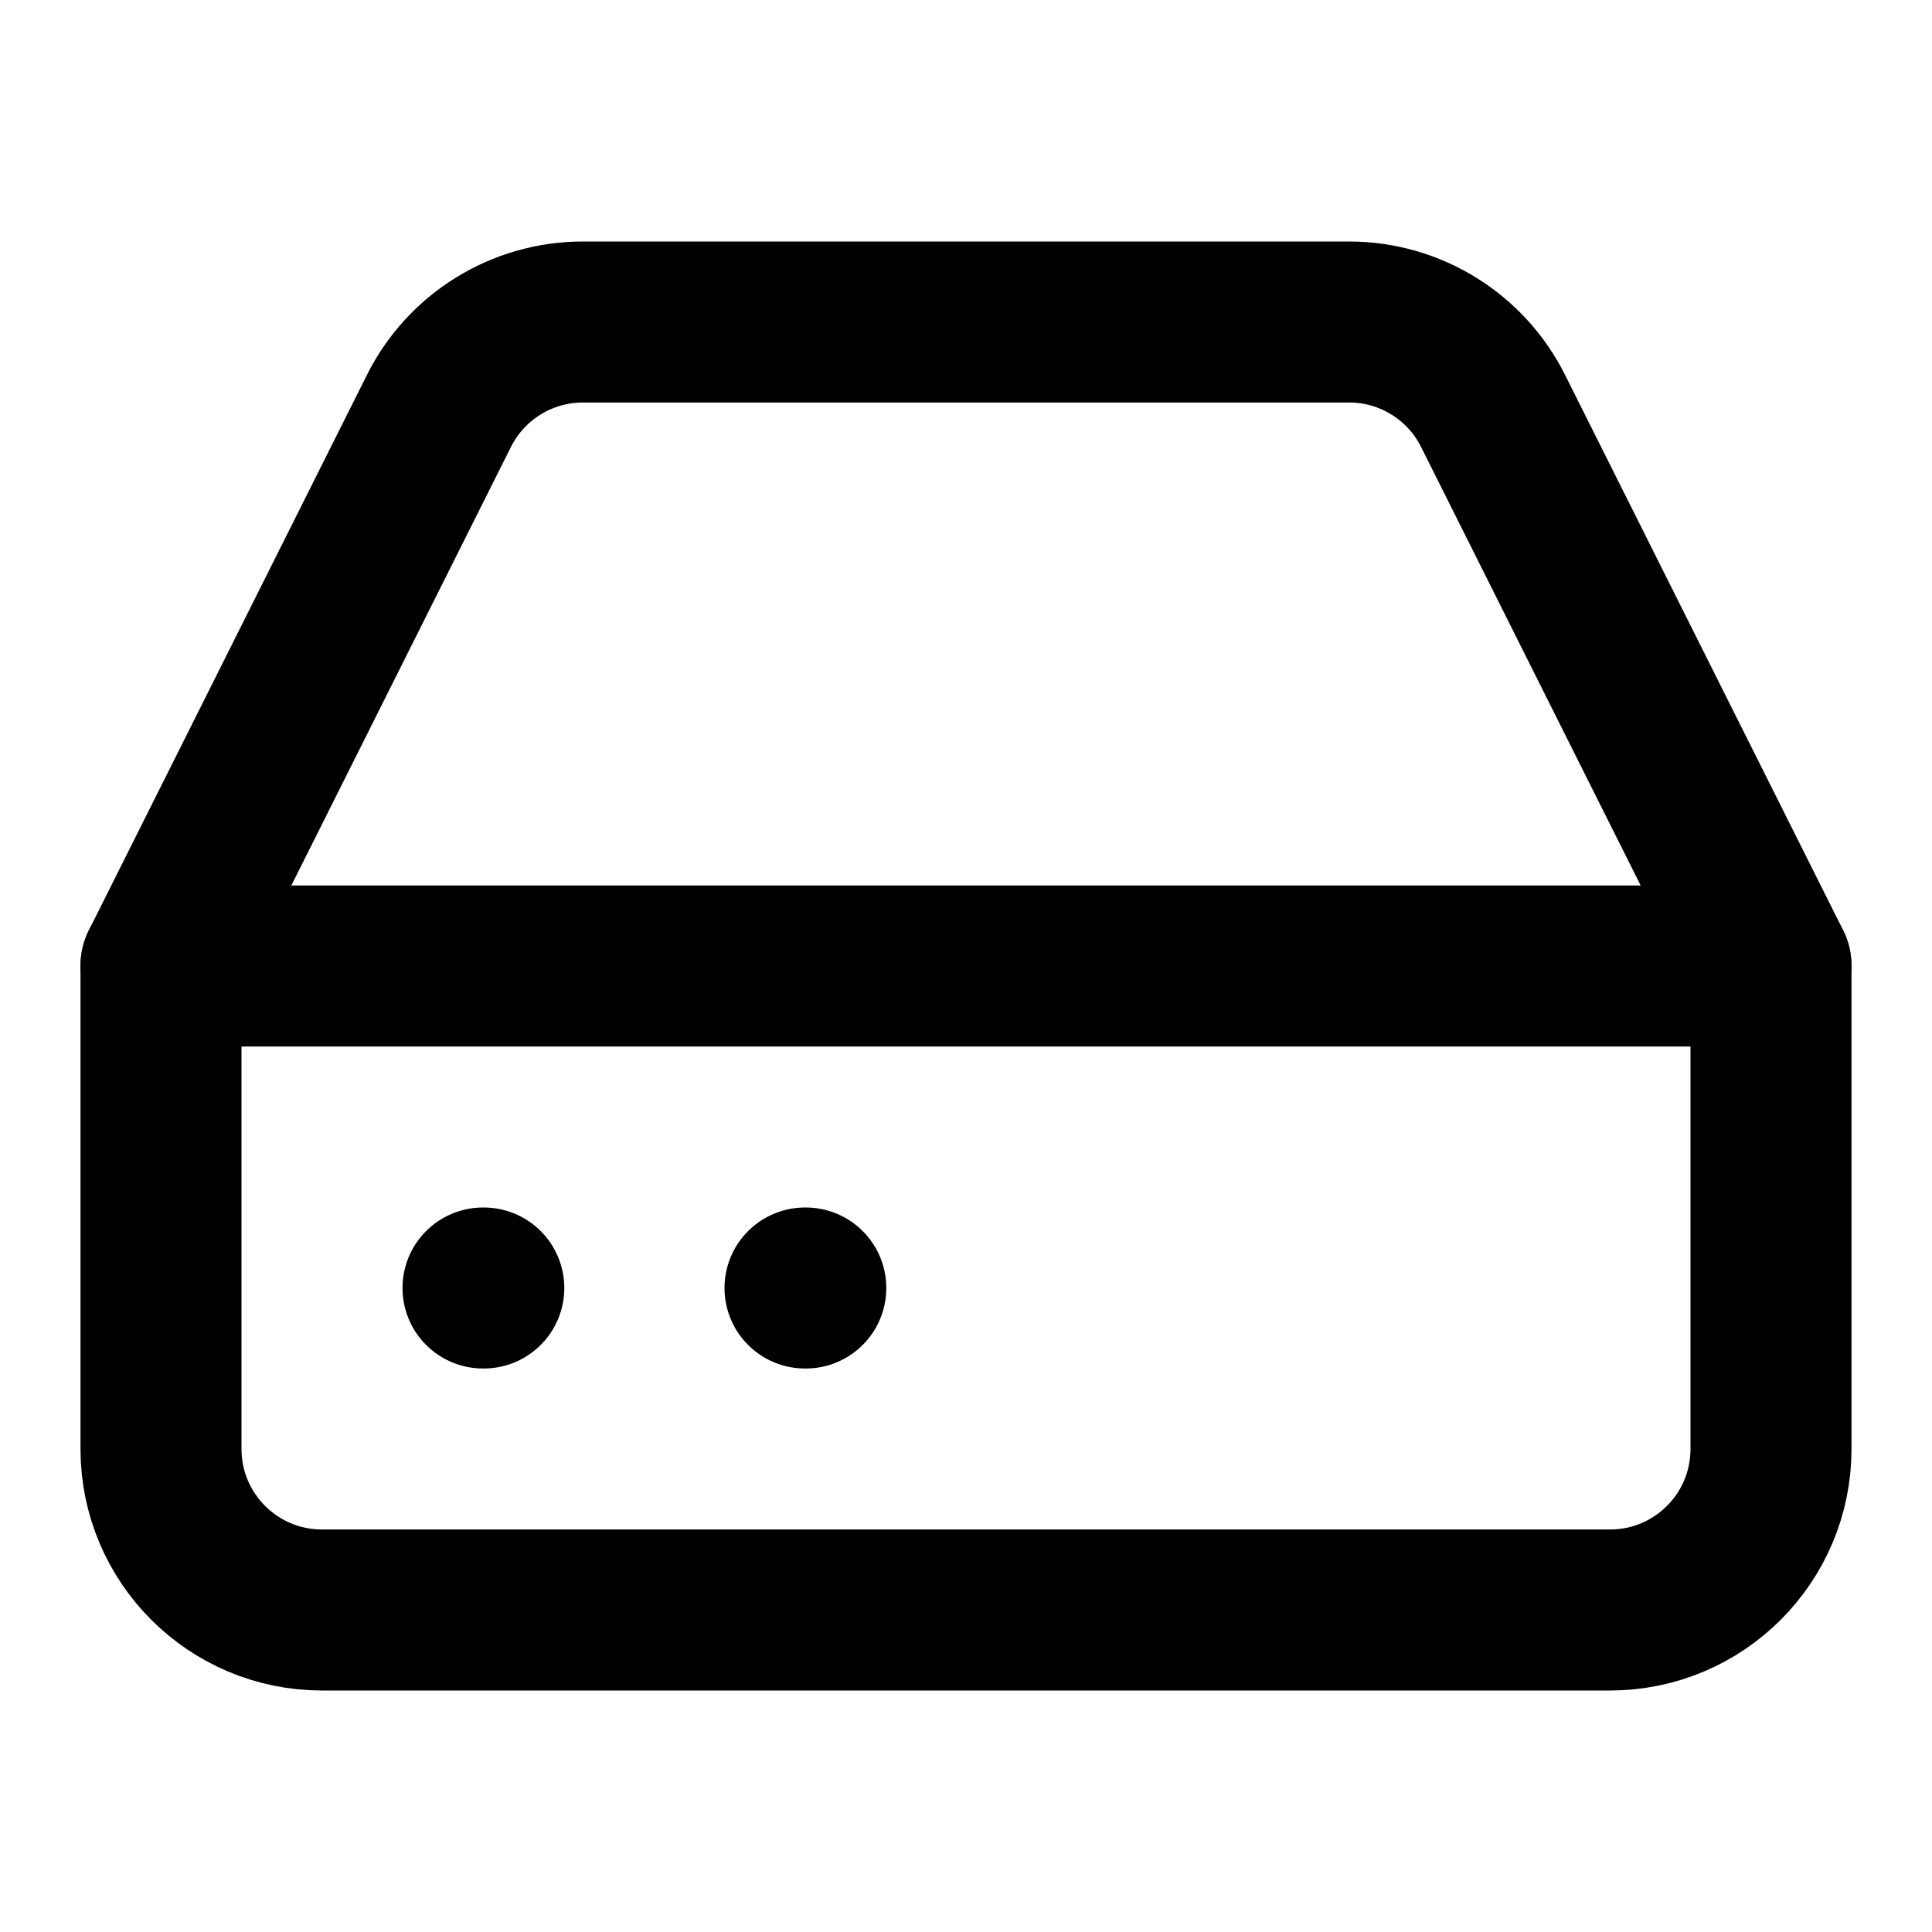
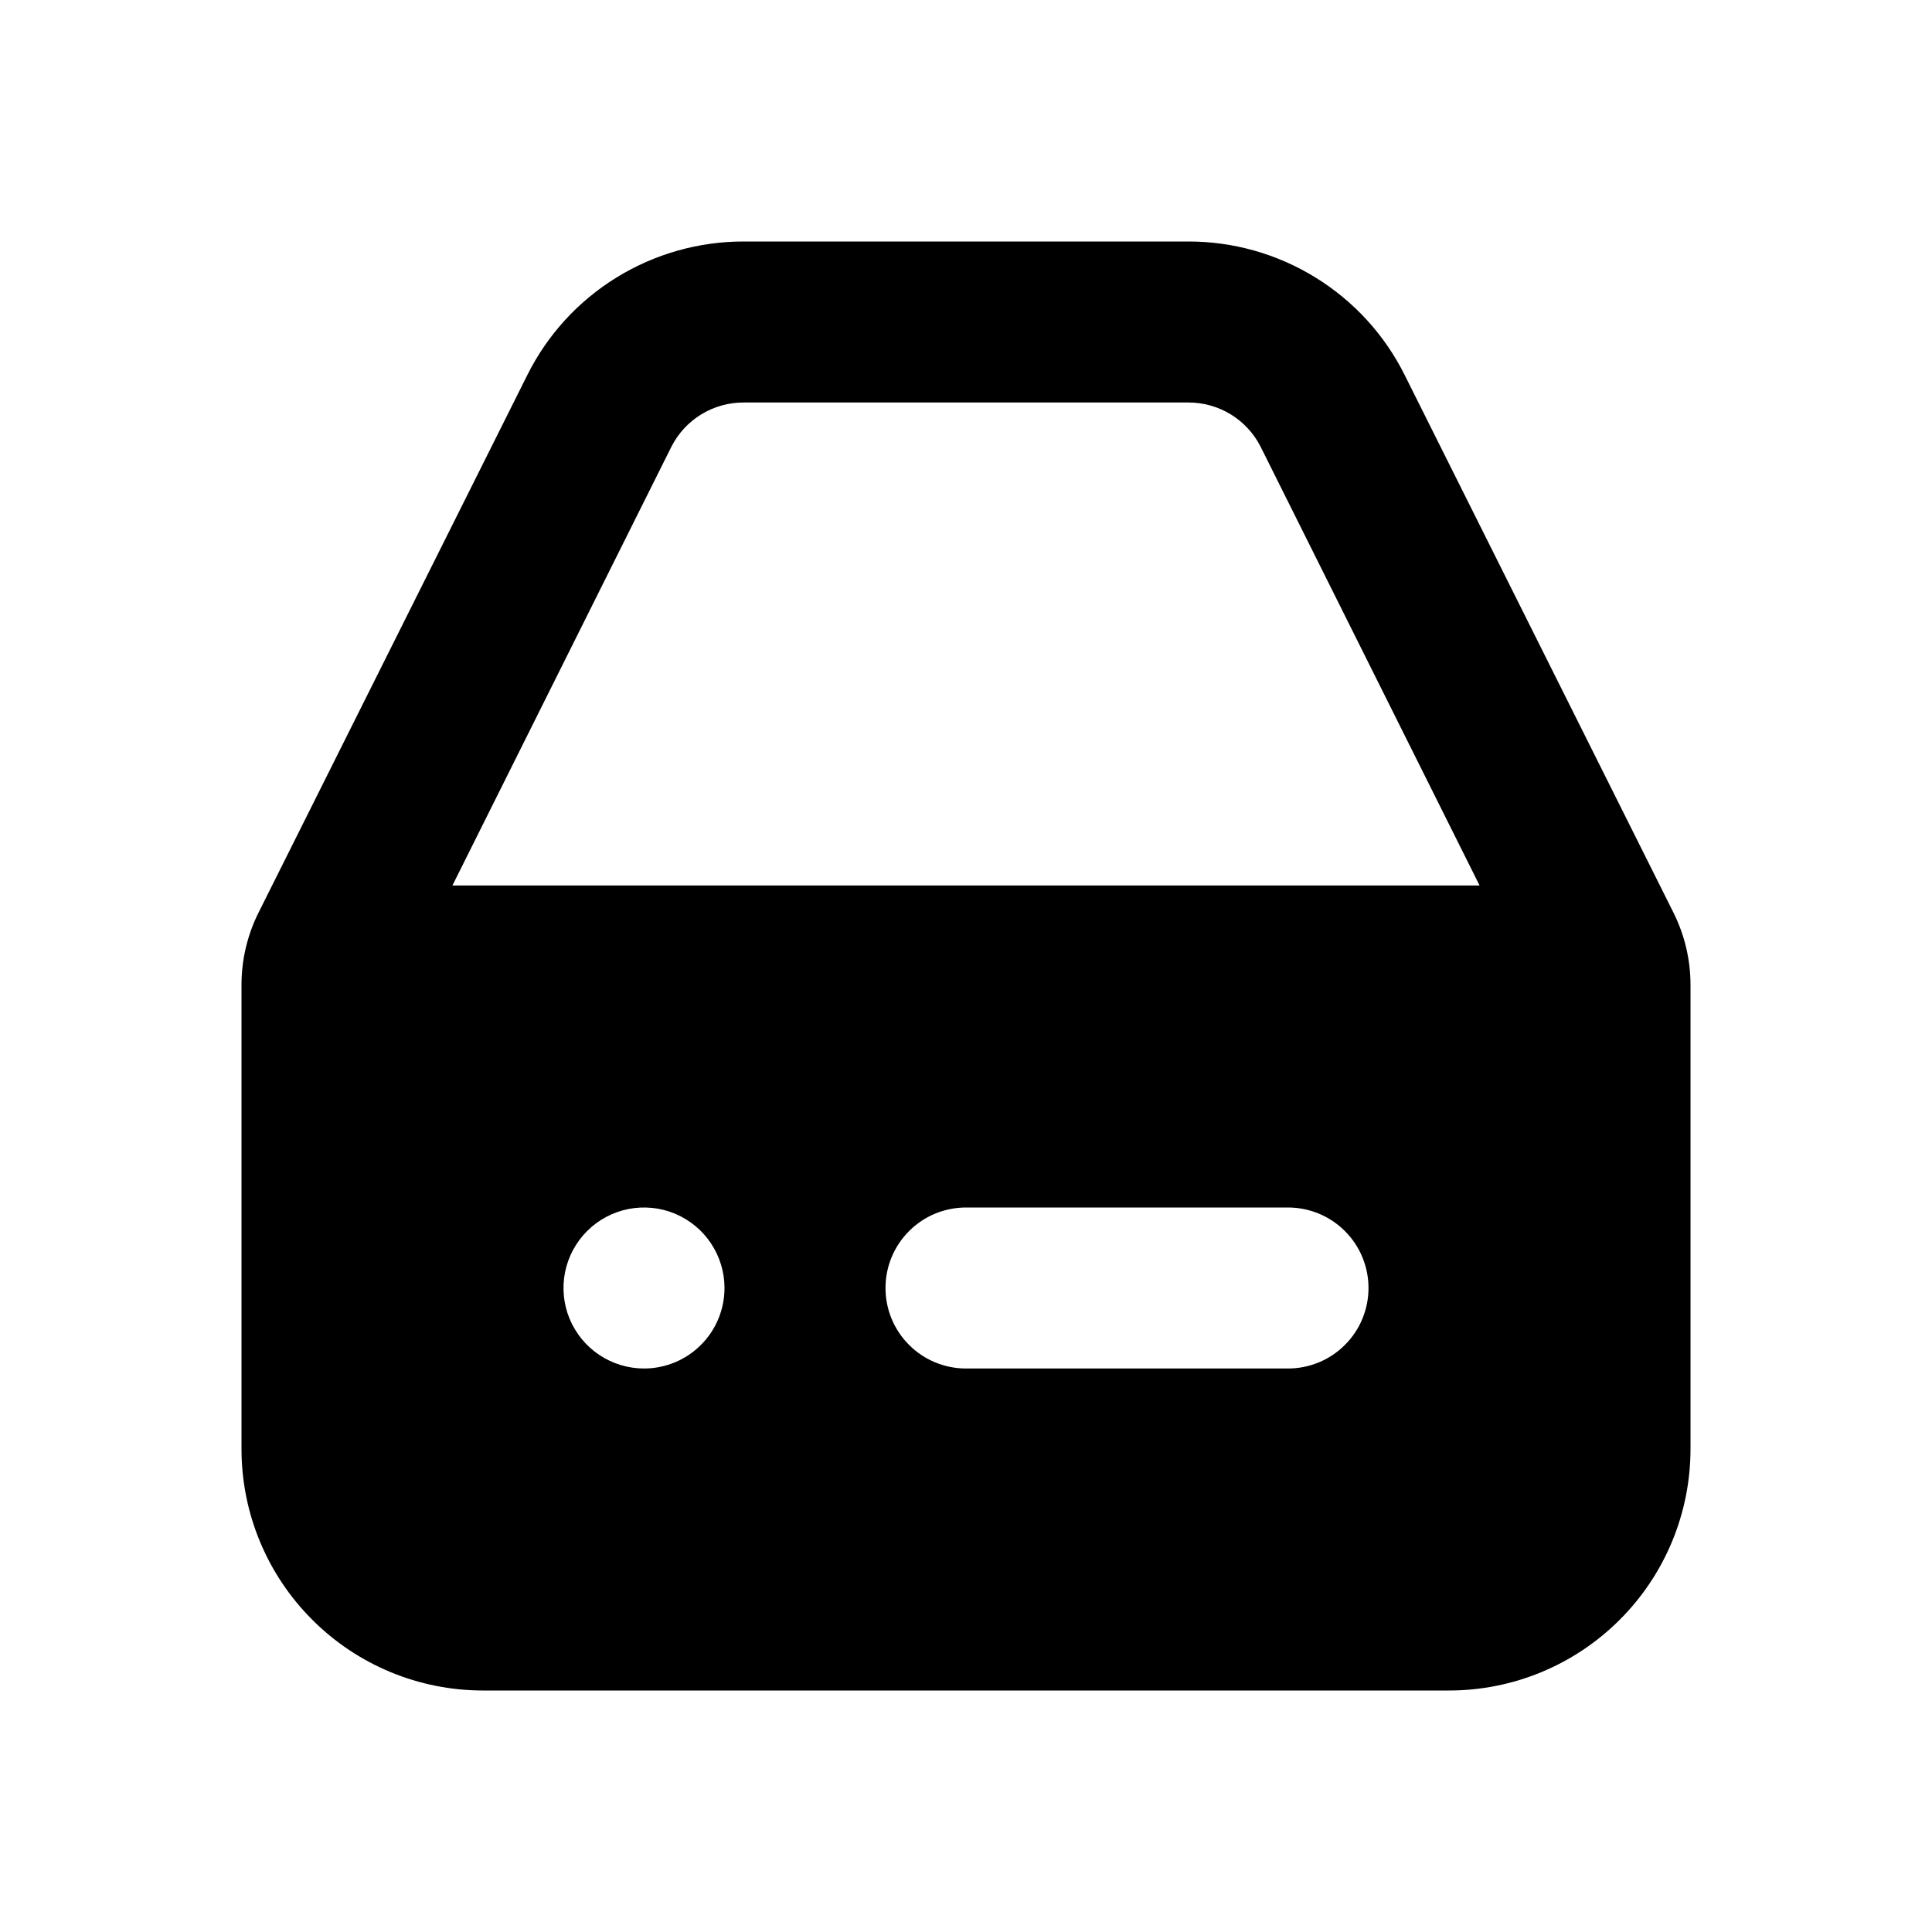
- <svg xmlns="http://www.w3.org/2000/svg" width="24" height="24" viewBox="0 0 24 24" fill="none" stroke="currentColor" stroke-width="2" stroke-linecap="round" stroke-linejoin="round" class="feather feather-hard-drive">
-   <line x1="22" y1="12" x2="2" y2="12" />
-   <path d="M5.45 5.11L2 12v6a2 2 0 0 0 2 2h16a2 2 0 0 0 2-2v-6l-3.45-6.89A2 2 0 0 0 16.76 4H7.24a2 2 0 0 0-1.79 1.11z" />
-   <line x1="6" y1="16" x2="6.01" y2="16" />
-   <line x1="10" y1="16" x2="10.01" y2="16" />
+ <svg xmlns="http://www.w3.org/2000/svg" width="24" height="24" viewBox="0 0 24 24" fill="none">
+   <path d="M20.79 11.34L17.45 4.66C17.201 4.16 16.817 3.74 16.341 3.447C15.866 3.154 15.319 2.999 14.76 3H9.24C8.682 2.999 8.134 3.154 7.659 3.447C7.183 3.74 6.799 4.16 6.55 4.66L3.21 11.34C3.071 11.62 2.999 11.928 3 12.24V18C3 18.796 3.316 19.559 3.879 20.121C4.441 20.684 5.204 21 6 21H18C18.796 21 19.559 20.684 20.121 20.121C20.684 19.559 21 18.796 21 18V12.24C21.001 11.928 20.929 11.62 20.79 11.34V11.34ZM8 17C7.802 17 7.609 16.941 7.444 16.831C7.28 16.722 7.152 16.565 7.076 16.383C7 16.2 6.981 15.999 7.019 15.805C7.058 15.611 7.153 15.433 7.293 15.293C7.433 15.153 7.611 15.058 7.805 15.019C7.999 14.981 8.2 15 8.383 15.076C8.565 15.152 8.722 15.28 8.831 15.444C8.941 15.609 9 15.802 9 16C9 16.265 8.895 16.52 8.707 16.707C8.52 16.895 8.265 17 8 17V17ZM16 17H12C11.735 17 11.48 16.895 11.293 16.707C11.105 16.52 11 16.265 11 16C11 15.735 11.105 15.48 11.293 15.293C11.48 15.105 11.735 15 12 15H16C16.265 15 16.52 15.105 16.707 15.293C16.895 15.48 17 15.735 17 16C17 16.265 16.895 16.52 16.707 16.707C16.52 16.895 16.265 17 16 17ZM5.62 11L8.34 5.55C8.424 5.384 8.553 5.244 8.712 5.147C8.871 5.05 9.054 4.999 9.24 5H14.76C14.946 4.999 15.129 5.05 15.288 5.147C15.447 5.244 15.576 5.384 15.66 5.55L18.38 11H5.62Z" fill="black" />
</svg>
